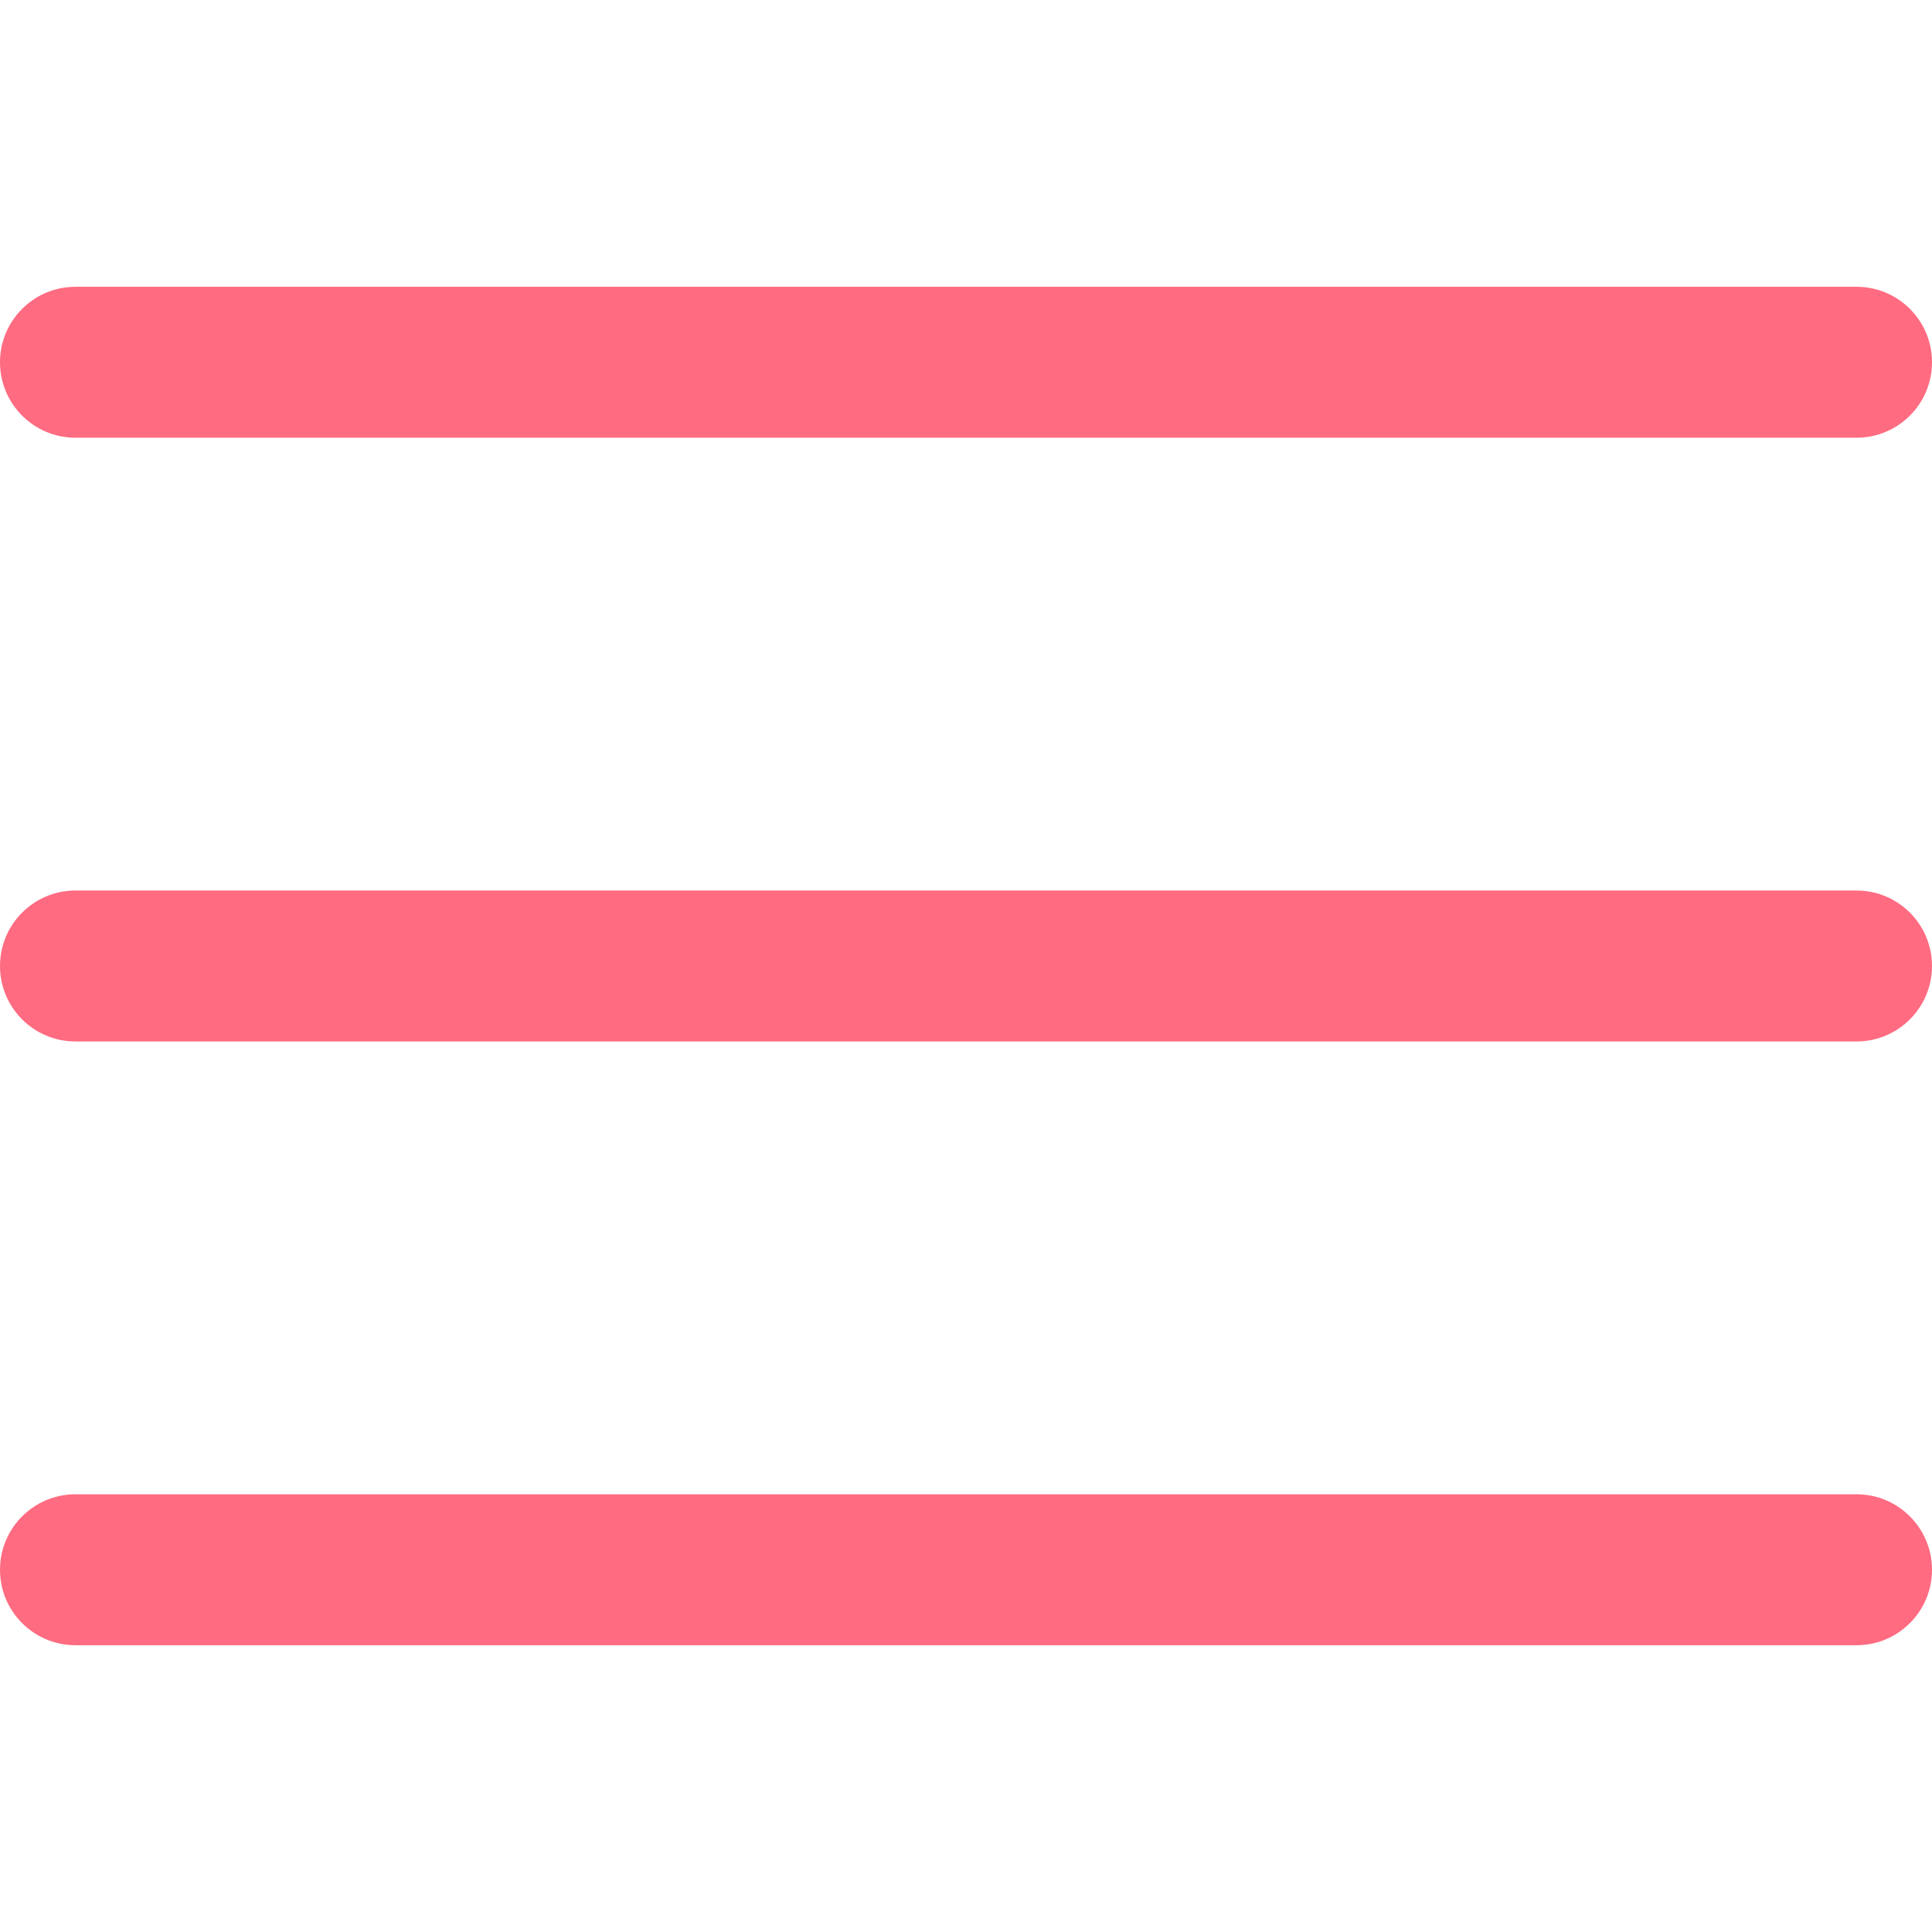
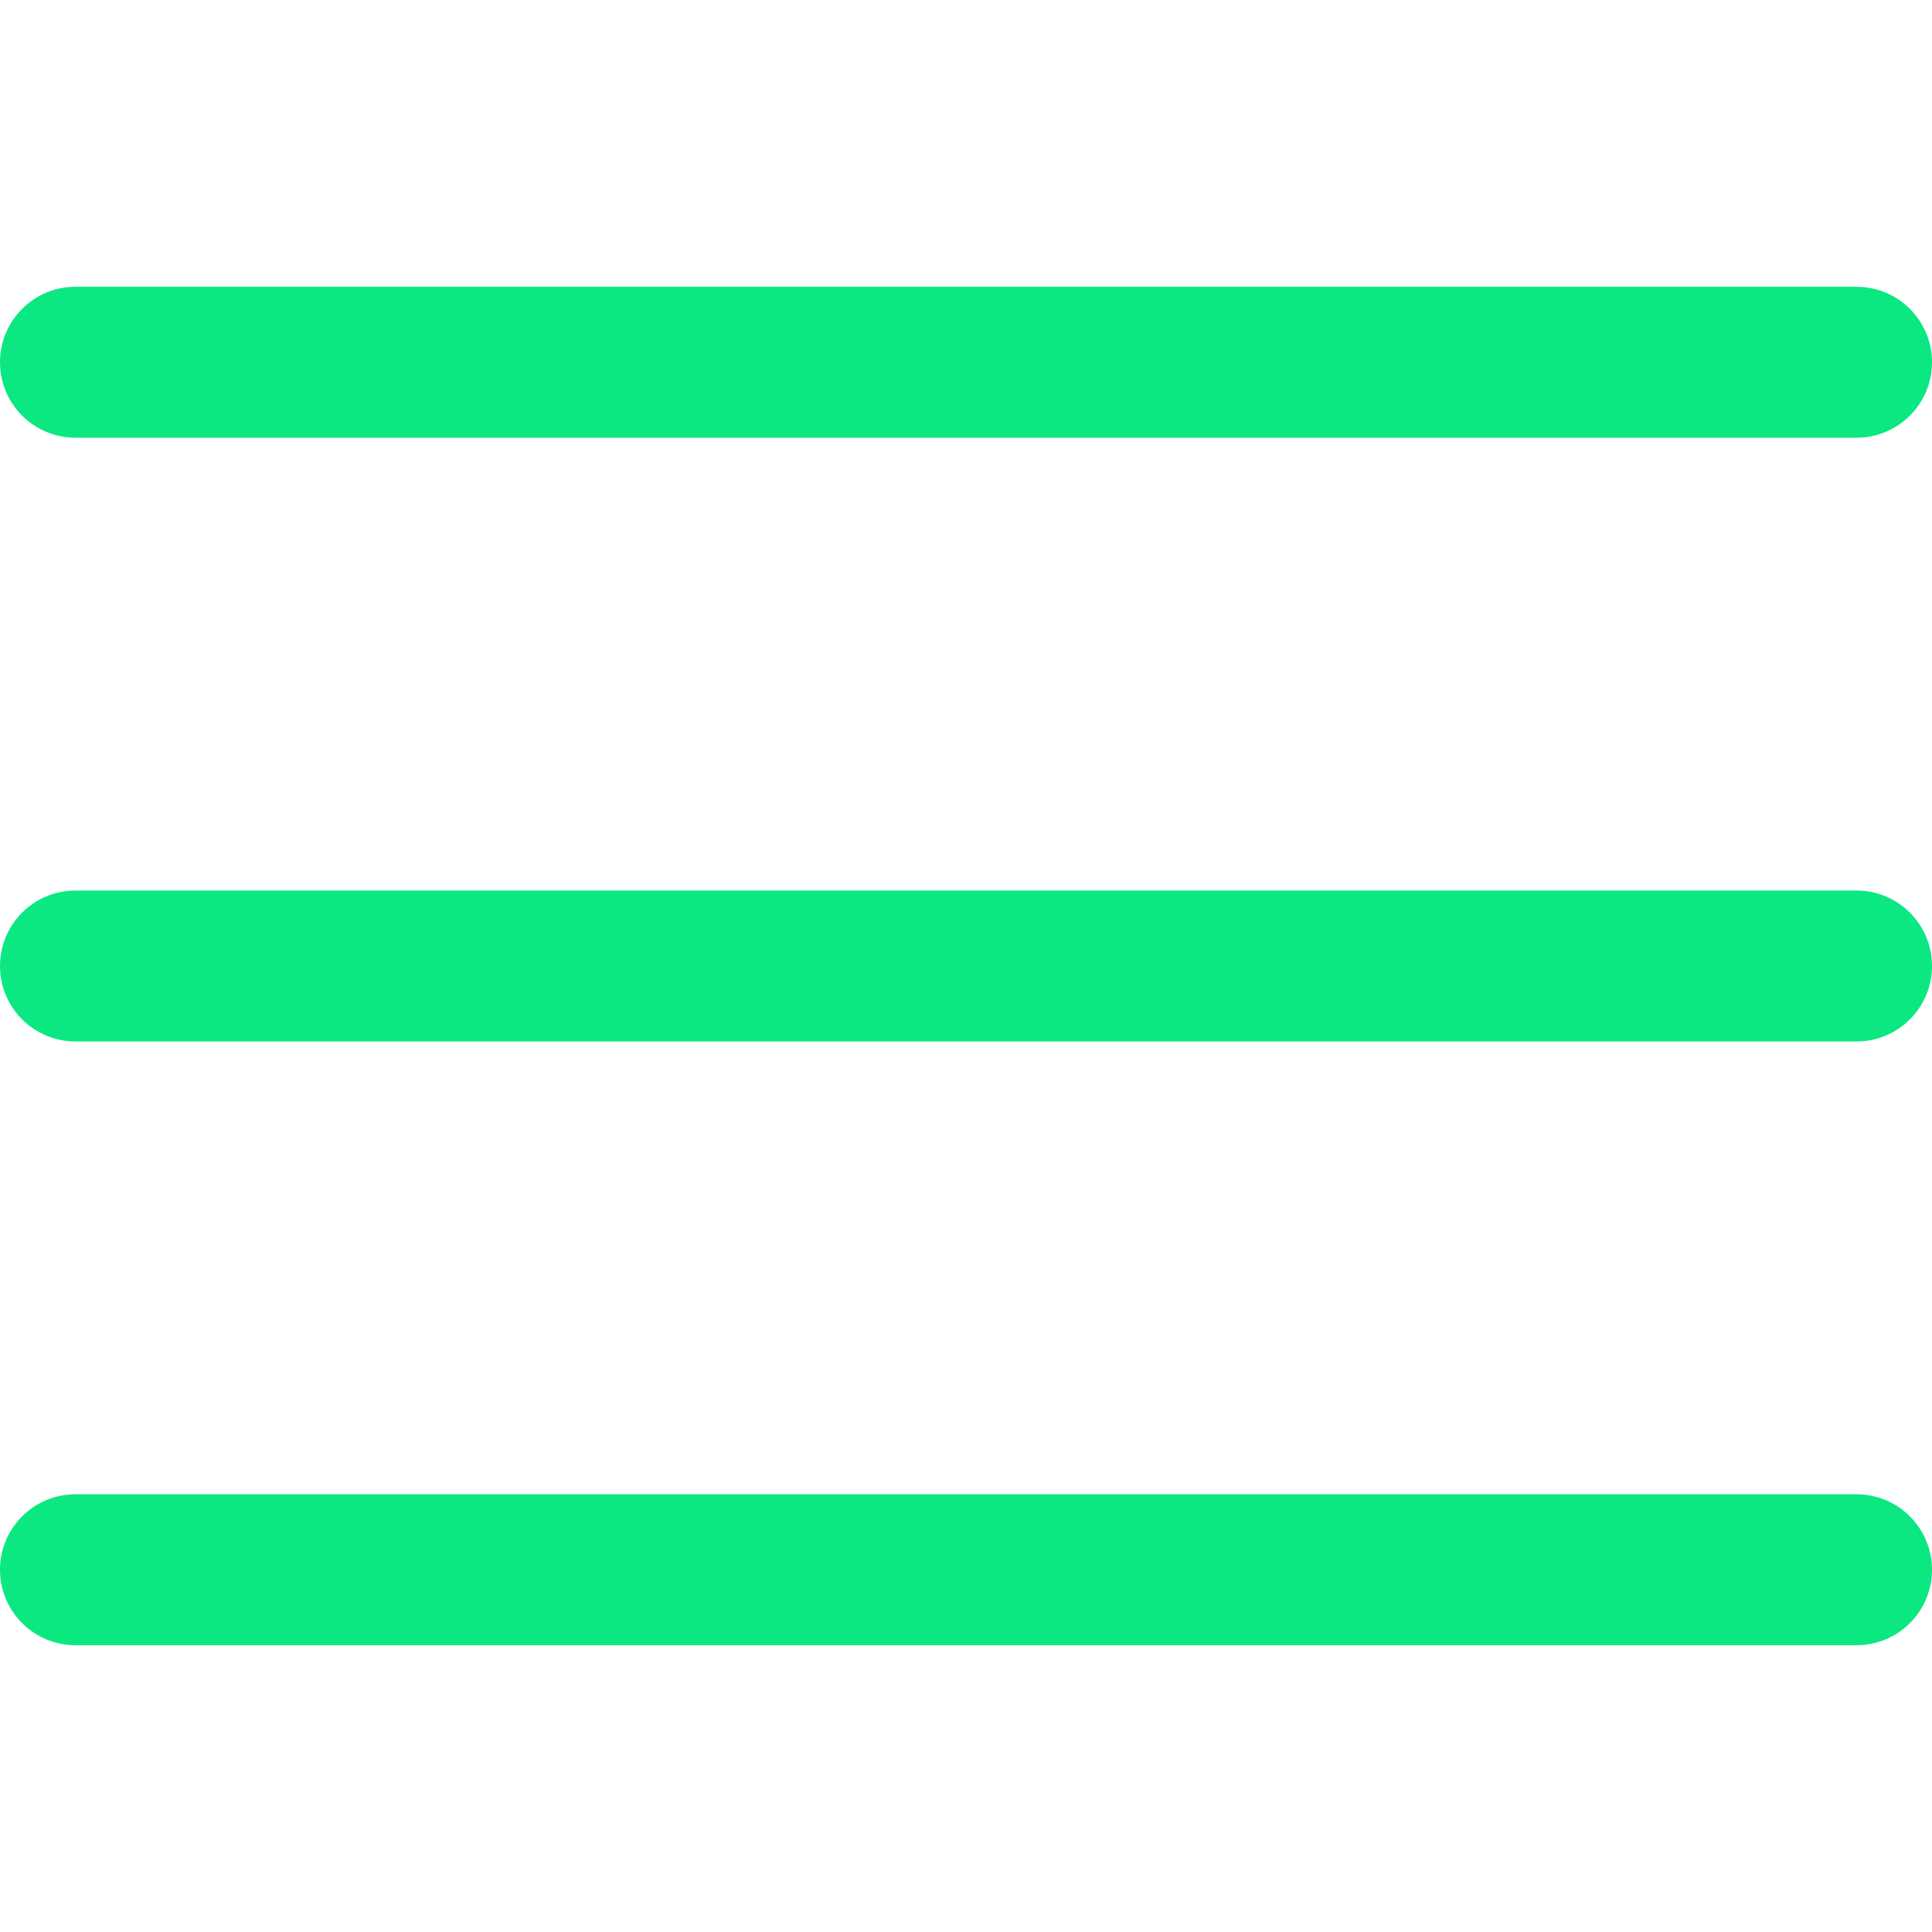
<svg xmlns="http://www.w3.org/2000/svg" width="512" height="512" viewBox="0 0 512 512" fill="none">
-   <path d="M492 236H20C8.954 236 0 244.954 0 256C0 267.046 8.954 276 20 276H492C503.046 276 512 267.046 512 256C512 244.954 503.046 236 492 236Z" fill="#FF6B81" />
-   <path d="M492 76H20C8.954 76 0 84.954 0 96C0 107.046 8.954 116 20 116H492C503.046 116 512 107.046 512 96C512 84.954 503.046 76 492 76Z" fill="#FF6B81" />
-   <path d="M492 396H20C8.954 396 0 404.954 0 416C0 427.046 8.954 436 20 436H492C503.046 436 512 427.046 512 416C512 404.954 503.046 396 492 396Z" fill="#FF6B81" />
+   <path d="M492 236H20C8.954 236 0 244.954 0 256C0 267.046 8.954 276 20 276H492C503.046 276 512 267.046 512 256C512 244.954 503.046 236 492 236Z" fill="#0BE881" />
+   <path d="M492 76H20C8.954 76 0 84.954 0 96C0 107.046 8.954 116 20 116H492C503.046 116 512 107.046 512 96C512 84.954 503.046 76 492 76Z" fill="#0BE881" />
+   <path d="M492 396H20C8.954 396 0 404.954 0 416C0 427.046 8.954 436 20 436H492C503.046 436 512 427.046 512 416C512 404.954 503.046 396 492 396Z" fill="#0BE881" />
</svg>
